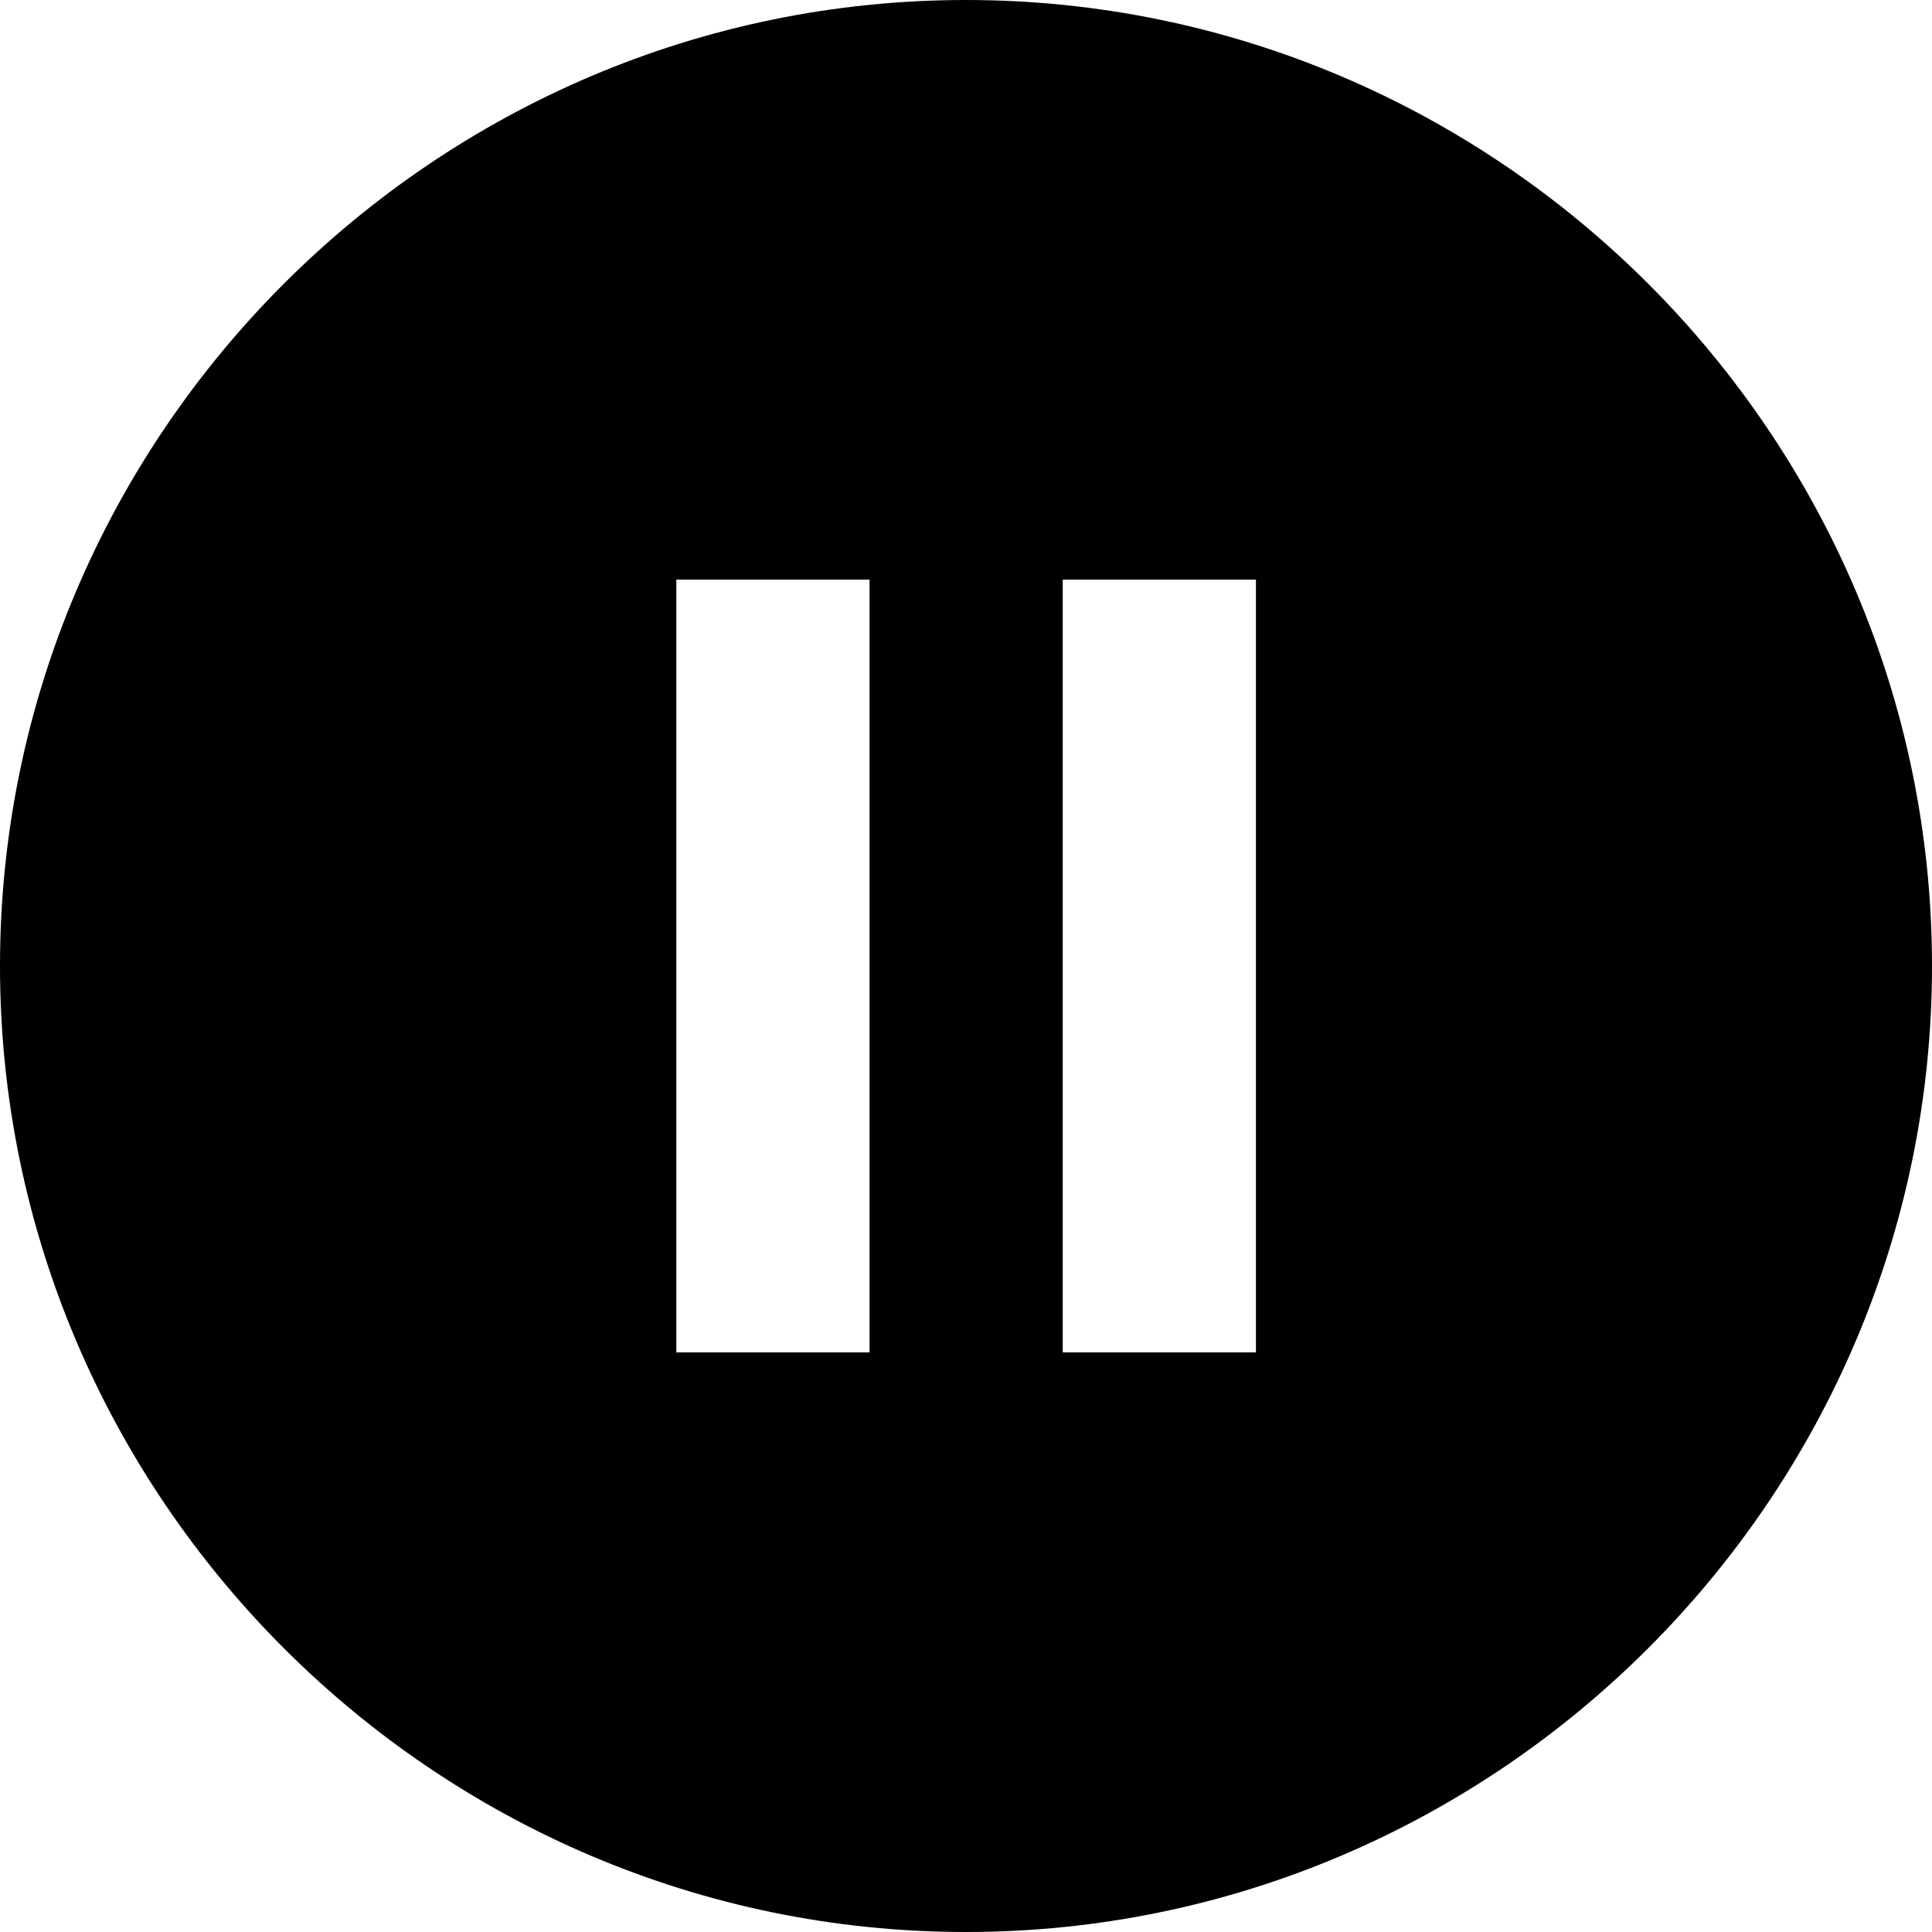
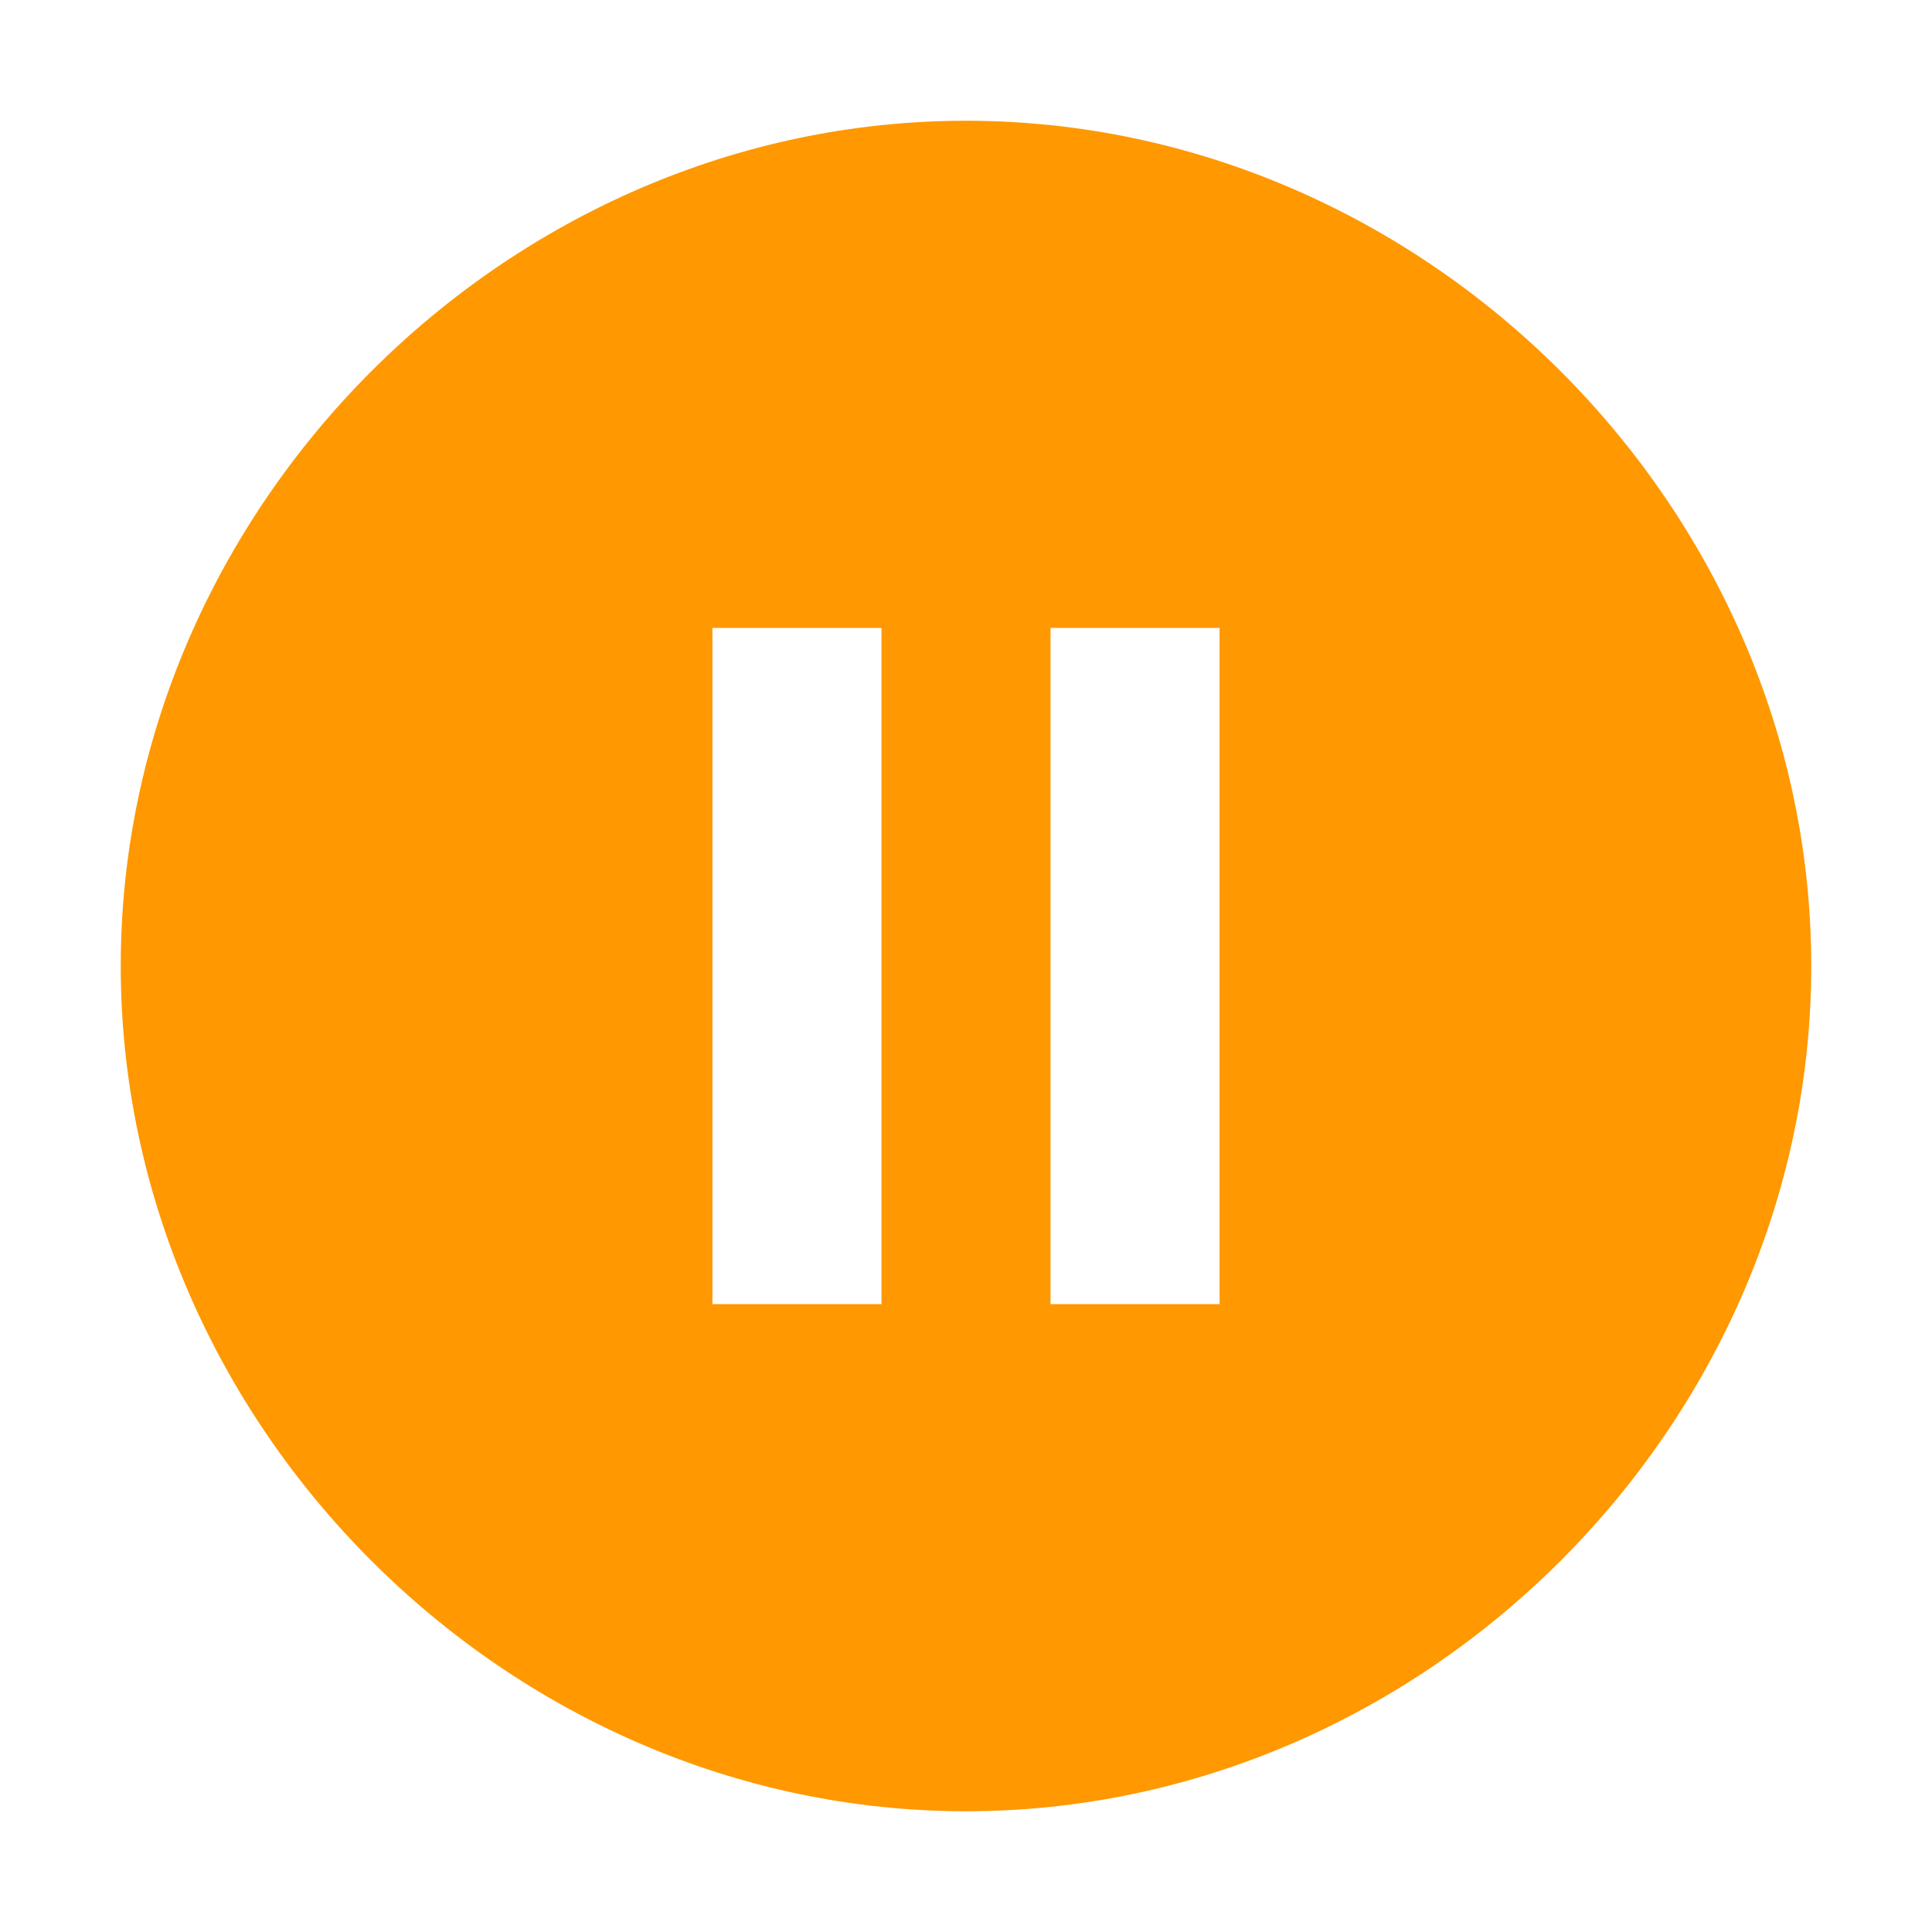
- <svg xmlns="http://www.w3.org/2000/svg" width="14px" height="14px" viewBox="0 0 14 14" version="1.1">
-   <g id="流水线" stroke="none" stroke-width="1" fill="none" fill-rule="evenodd">
-     <g id="蓝盾流水线第二批界面交互稿-" transform="translate(-1116, -1176)" fill="currentColor" fill-rule="nonzero">
-       <g id="编组-18" transform="translate(1082, 1064)">
-         <g id="原子-copy-2" transform="translate(20, 83)">
-           <path d="M21,29 C17.151,29 14,32.15 14,36 C14,39.849 17.151,43 21,43 C24.85,43 28,39.849 28,36 C28,32.15 24.85,29 21,29 M20.301,38.8 L18.901,38.8 L18.901,33.2 L20.301,33.2 L20.301,38.8 Z M23.101,38.8 L21.701,38.8 L21.701,33.2 L23.101,33.2 L23.101,38.8 Z" id="形状" />
-         </g>
-       </g>
-     </g>
-   </g>
+ <svg xmlns="http://www.w3.org/2000/svg" version="1.1" id="图层_1" x="0px" y="0px" viewBox="0 0 16 16" style="enable-background:new 0 0 16 16;" xml:space="preserve">
+   <style type="text/css">
+ 	.st0{fill:#FF9801;}
+ </style>
+   <path class="st0" d="M8,1C4.2,1,1,4.2,1,8c0,3.8,3.2,7,7,7c3.8,0,7-3.2,7-7C15,4.2,11.8,1,8,1 M7.3,10.8H5.9V5.2h1.4V10.8z   M10.1,10.8H8.7V5.2h1.4V10.8z" />
</svg>
